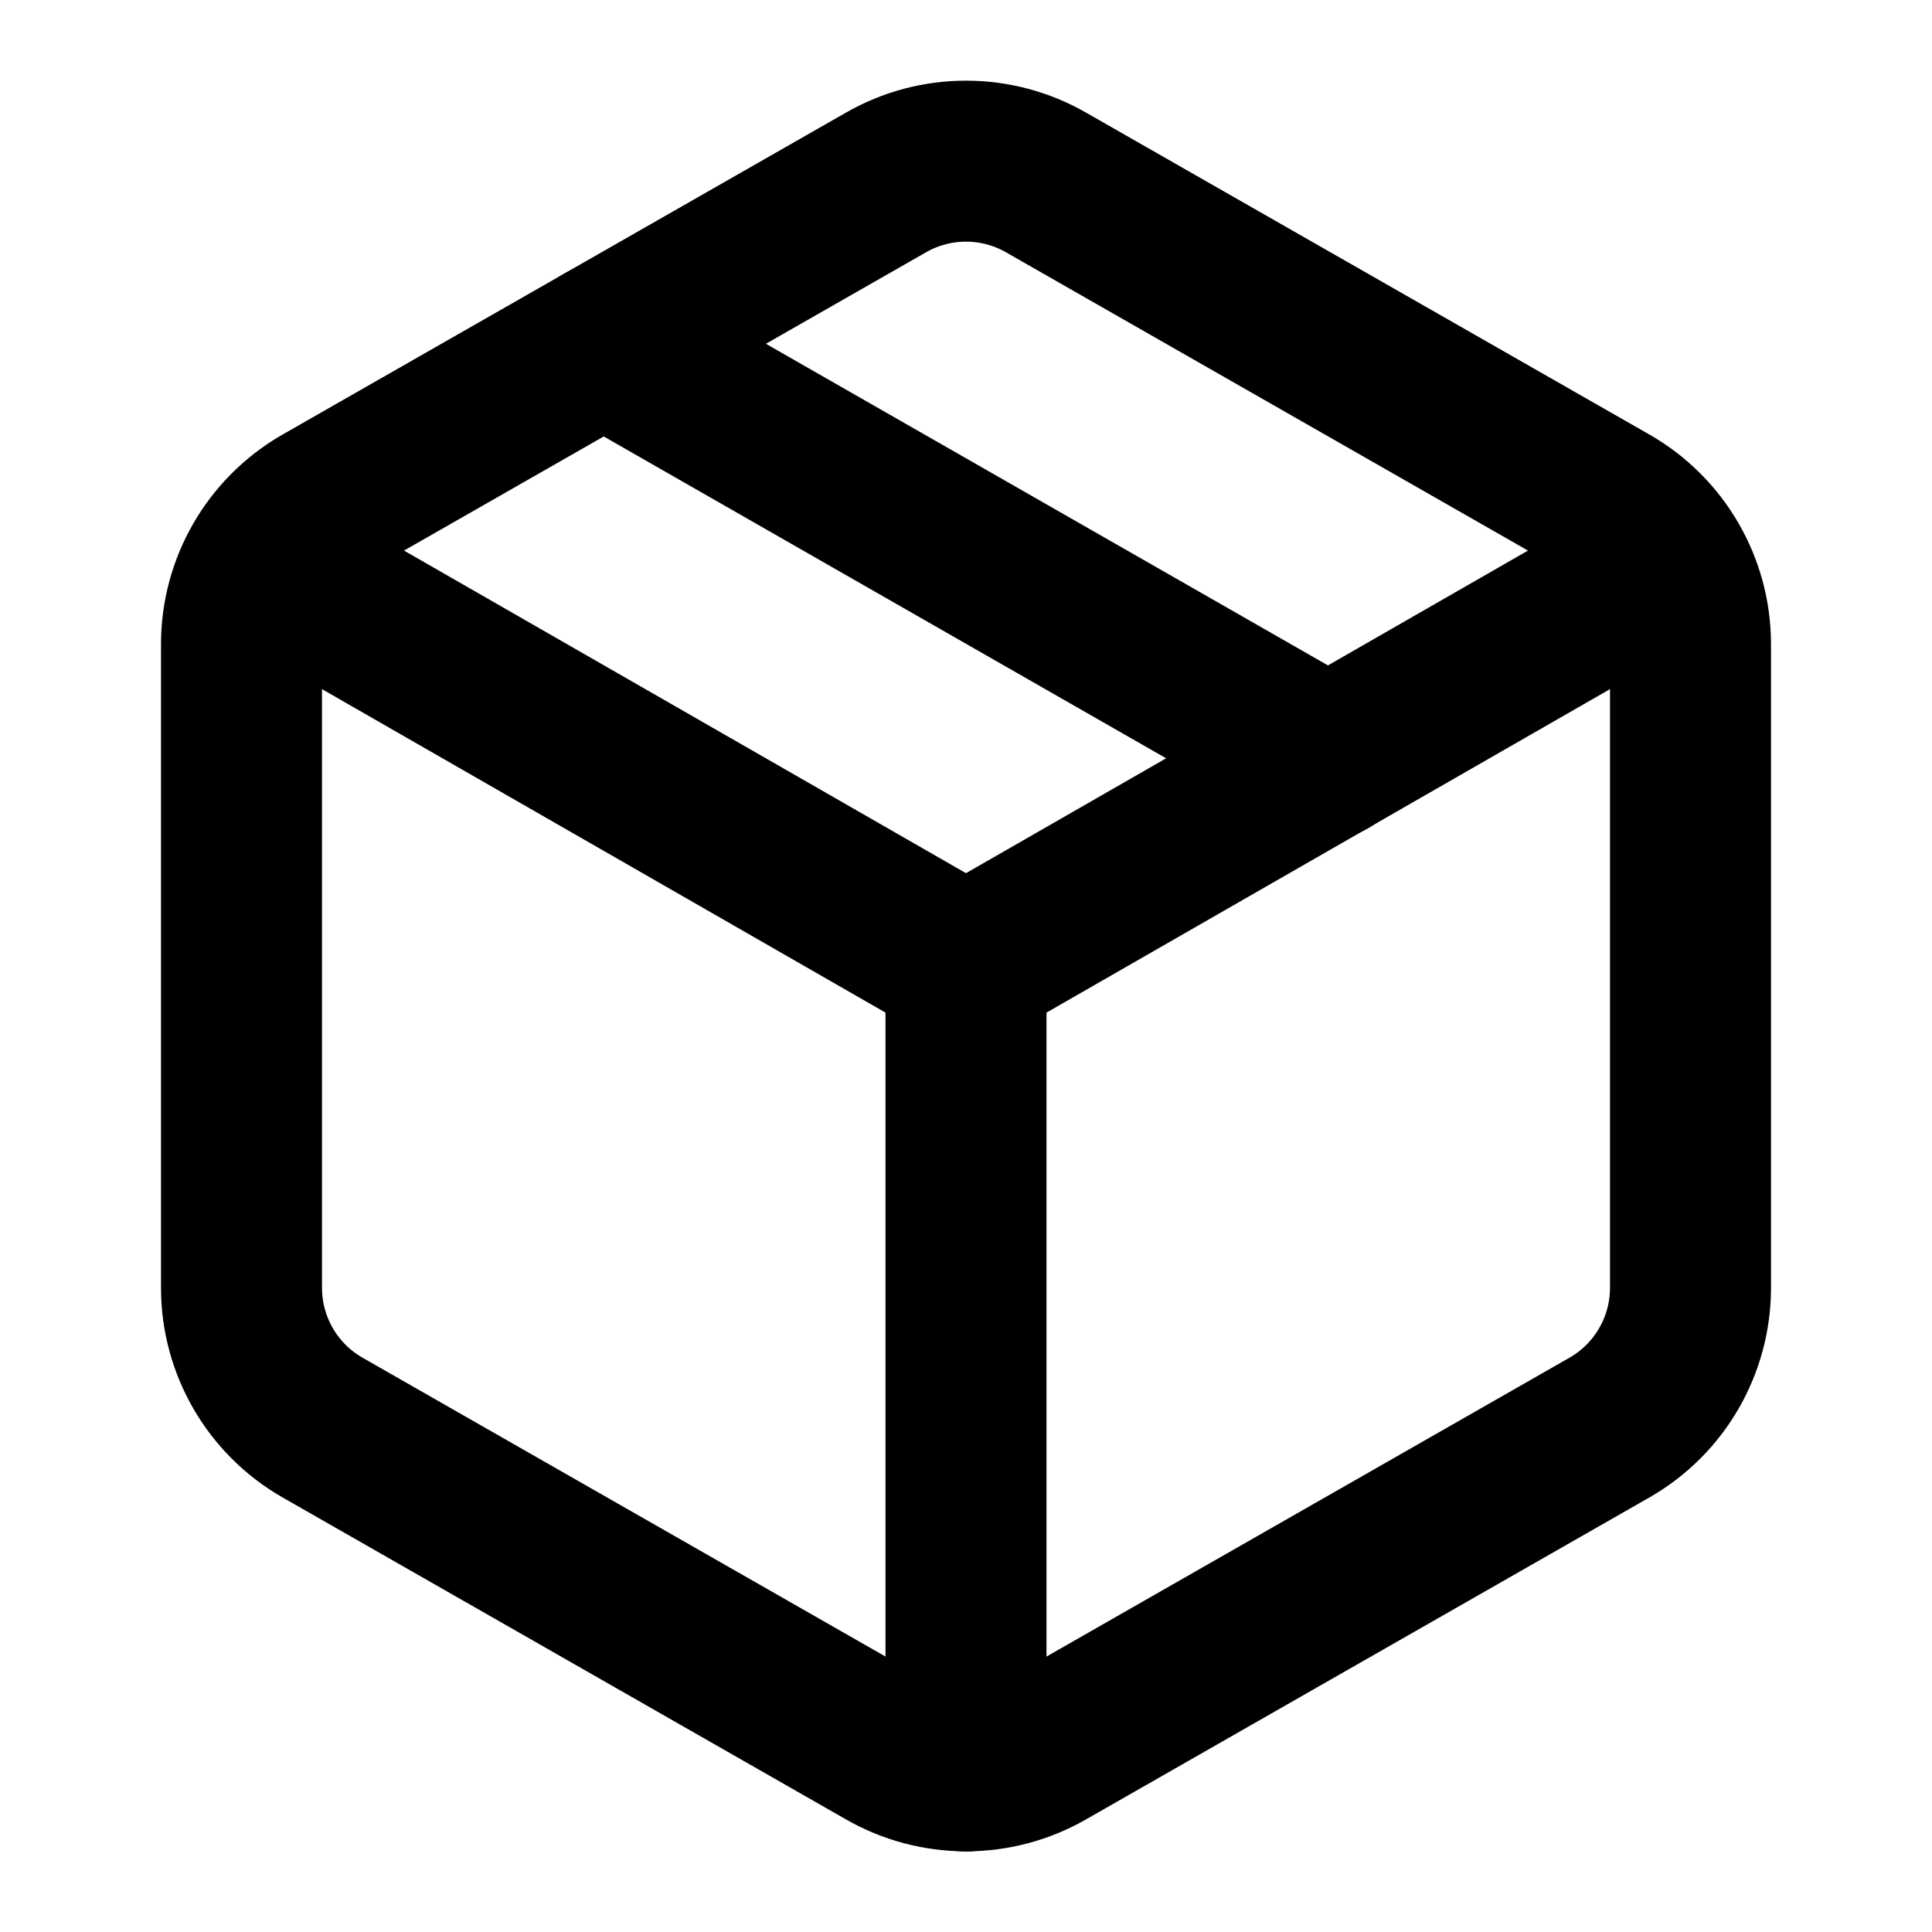
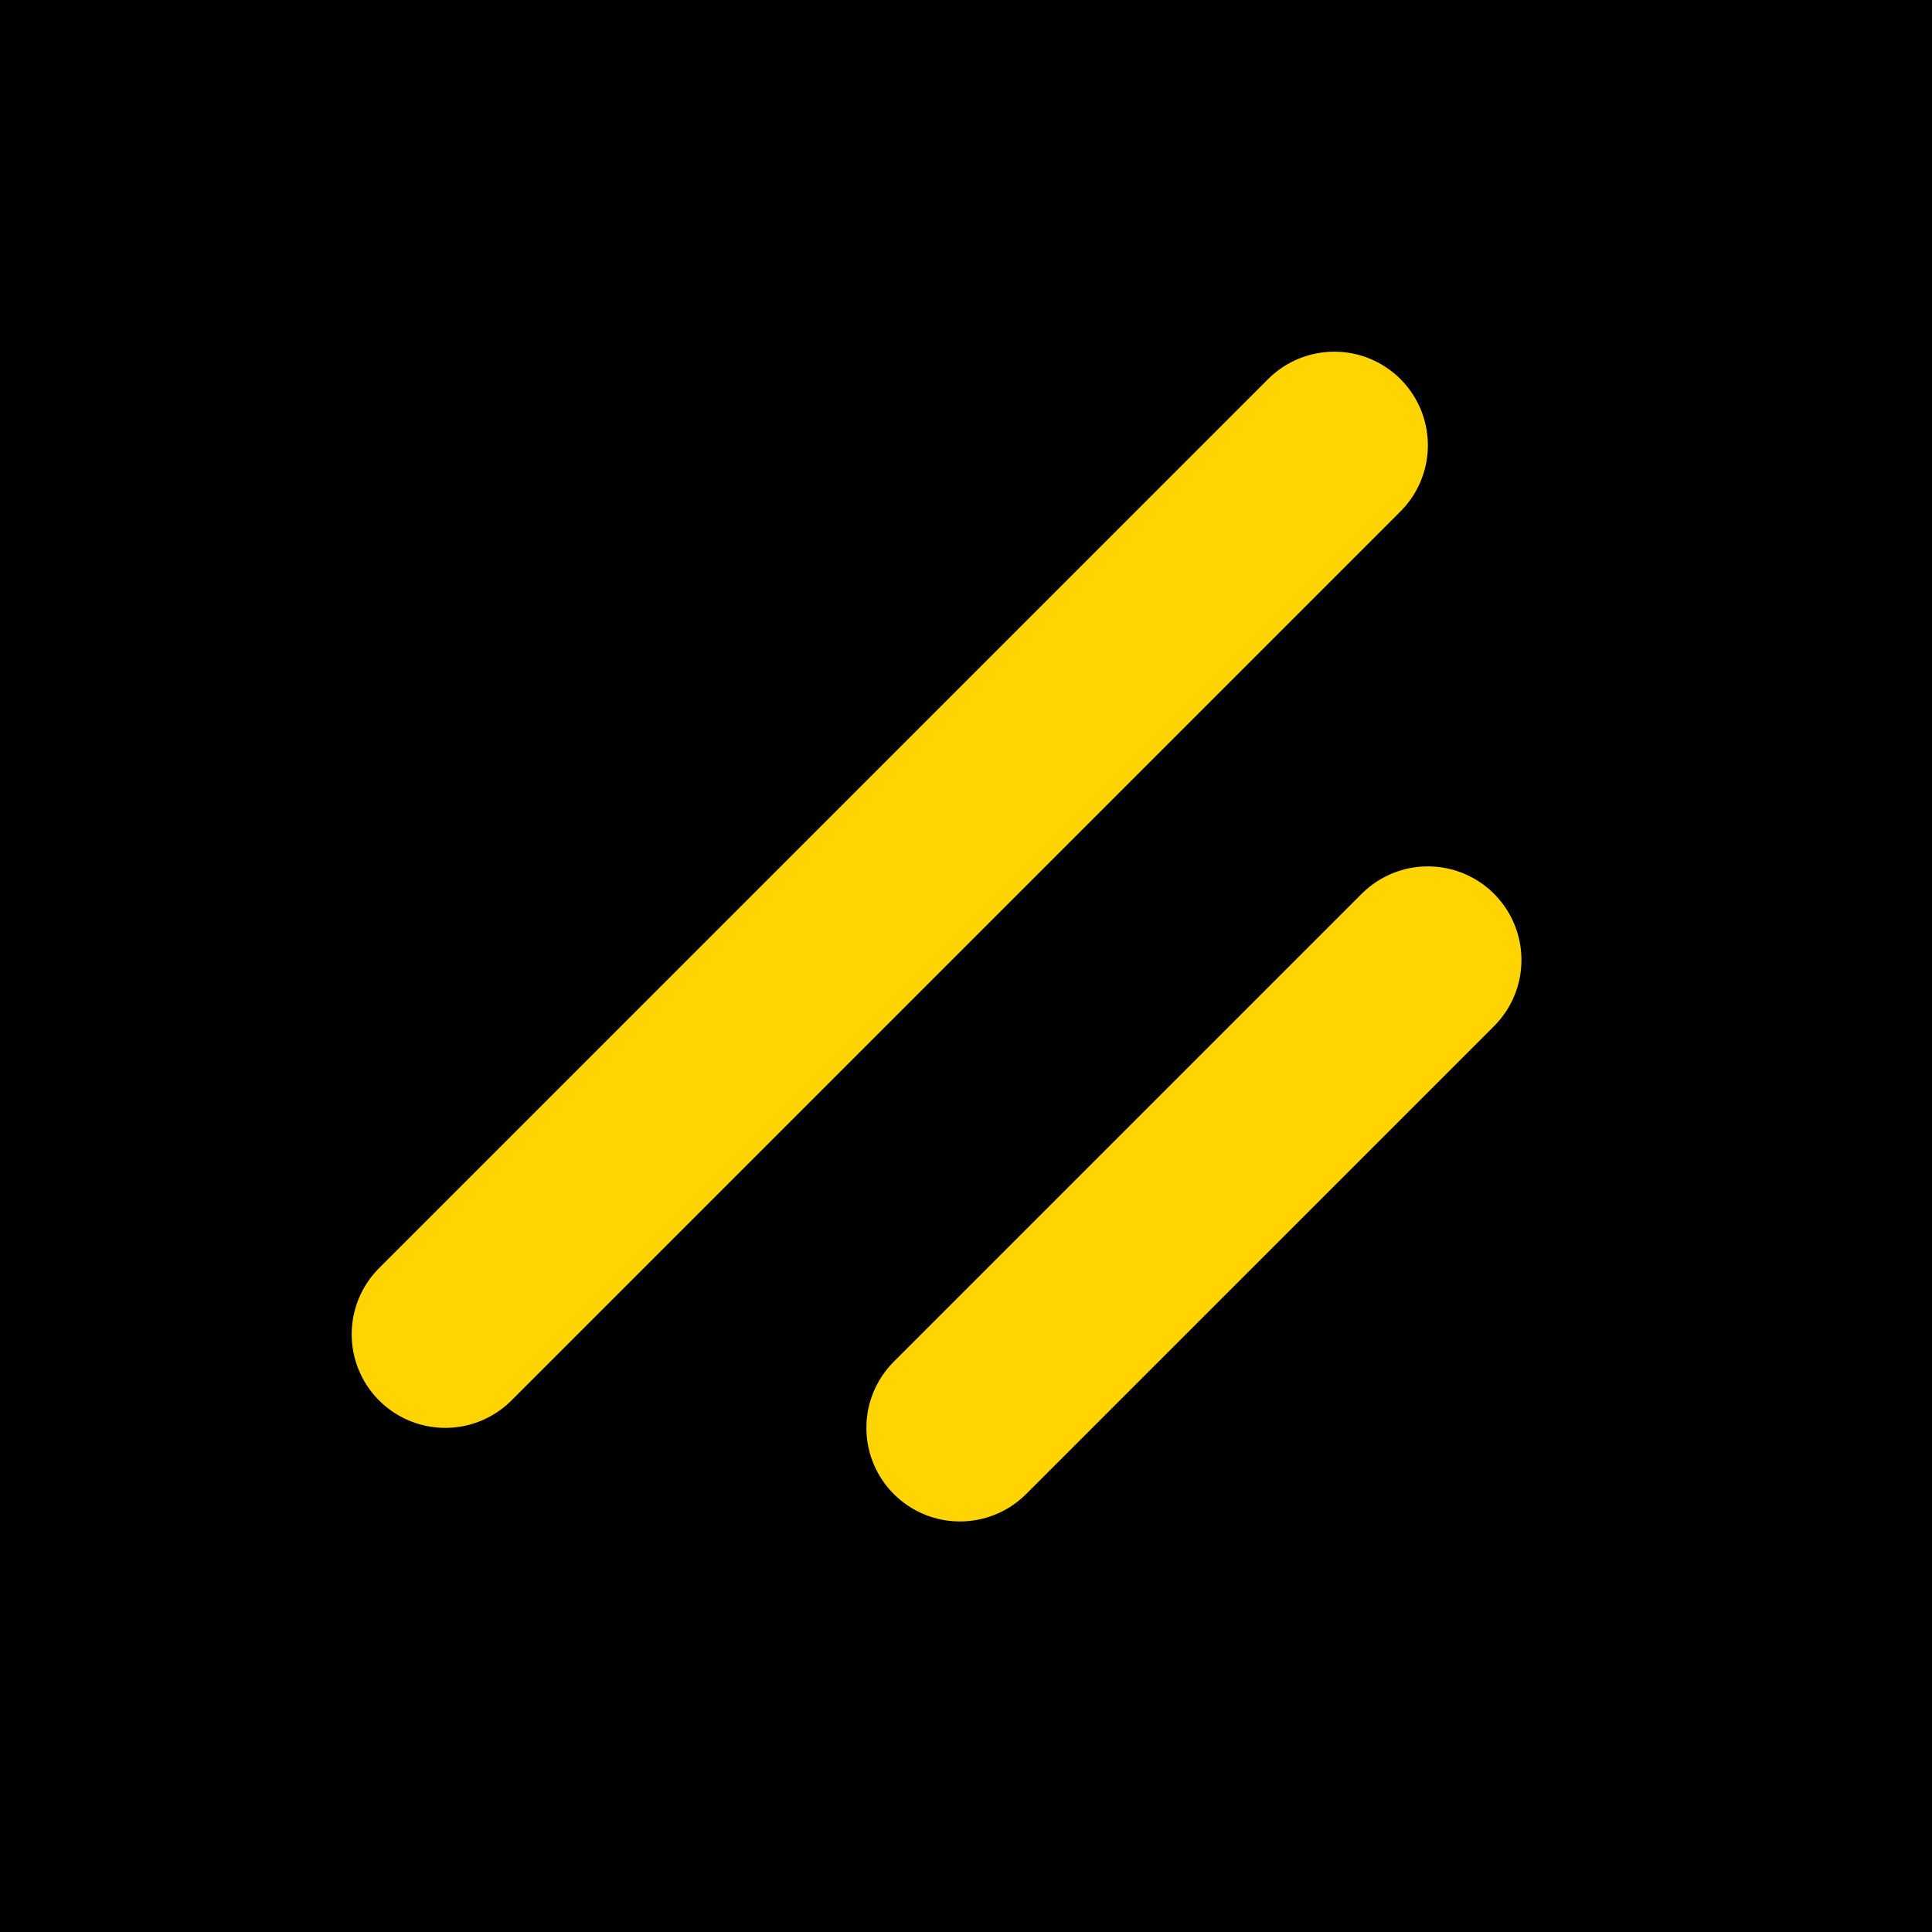
- <svg xmlns="http://www.w3.org/2000/svg" width="24" height="24" viewBox="0 0 24 24" fill="none" stroke="currentColor" stroke-width="2" stroke-linecap="round" stroke-linejoin="round" class="lucide lucide-package-icon lucide-package">
-   <path d="M11 21.73a2 2 0 0 0 2 0l7-4A2 2 0 0 0 21 16V8a2 2 0 0 0-1-1.73l-7-4a2 2 0 0 0-2 0l-7 4A2 2 0 0 0 3 8v8a2 2 0 0 0 1 1.73z" />
-   <path d="M12 22V12" />
-   <polyline points="3.29 7 12 12 20.71 7" />
-   <path d="m7.5 4.27 9 5.15" />
+ <svg xmlns="http://www.w3.org/2000/svg" width="512" height="512" viewBox="0 0 512 512" fill="none">
+   <path fill="#000" d="M0 0h512v512H0z" />
+   <path d="m378.4 254.4-124 124M353.6 118 118 353.6" stroke-width="49.6" stroke="#ffd400" stroke-linecap="round" stroke-linejoin="round" />
  <style>@media (prefers-color-scheme: light) { :root { filter: none; } }
- @media (prefers-color-scheme: dark) { :root { filter: invert(100%); } }
+ @media (prefers-color-scheme: dark) { :root { filter: none; } }
</style>
</svg>
